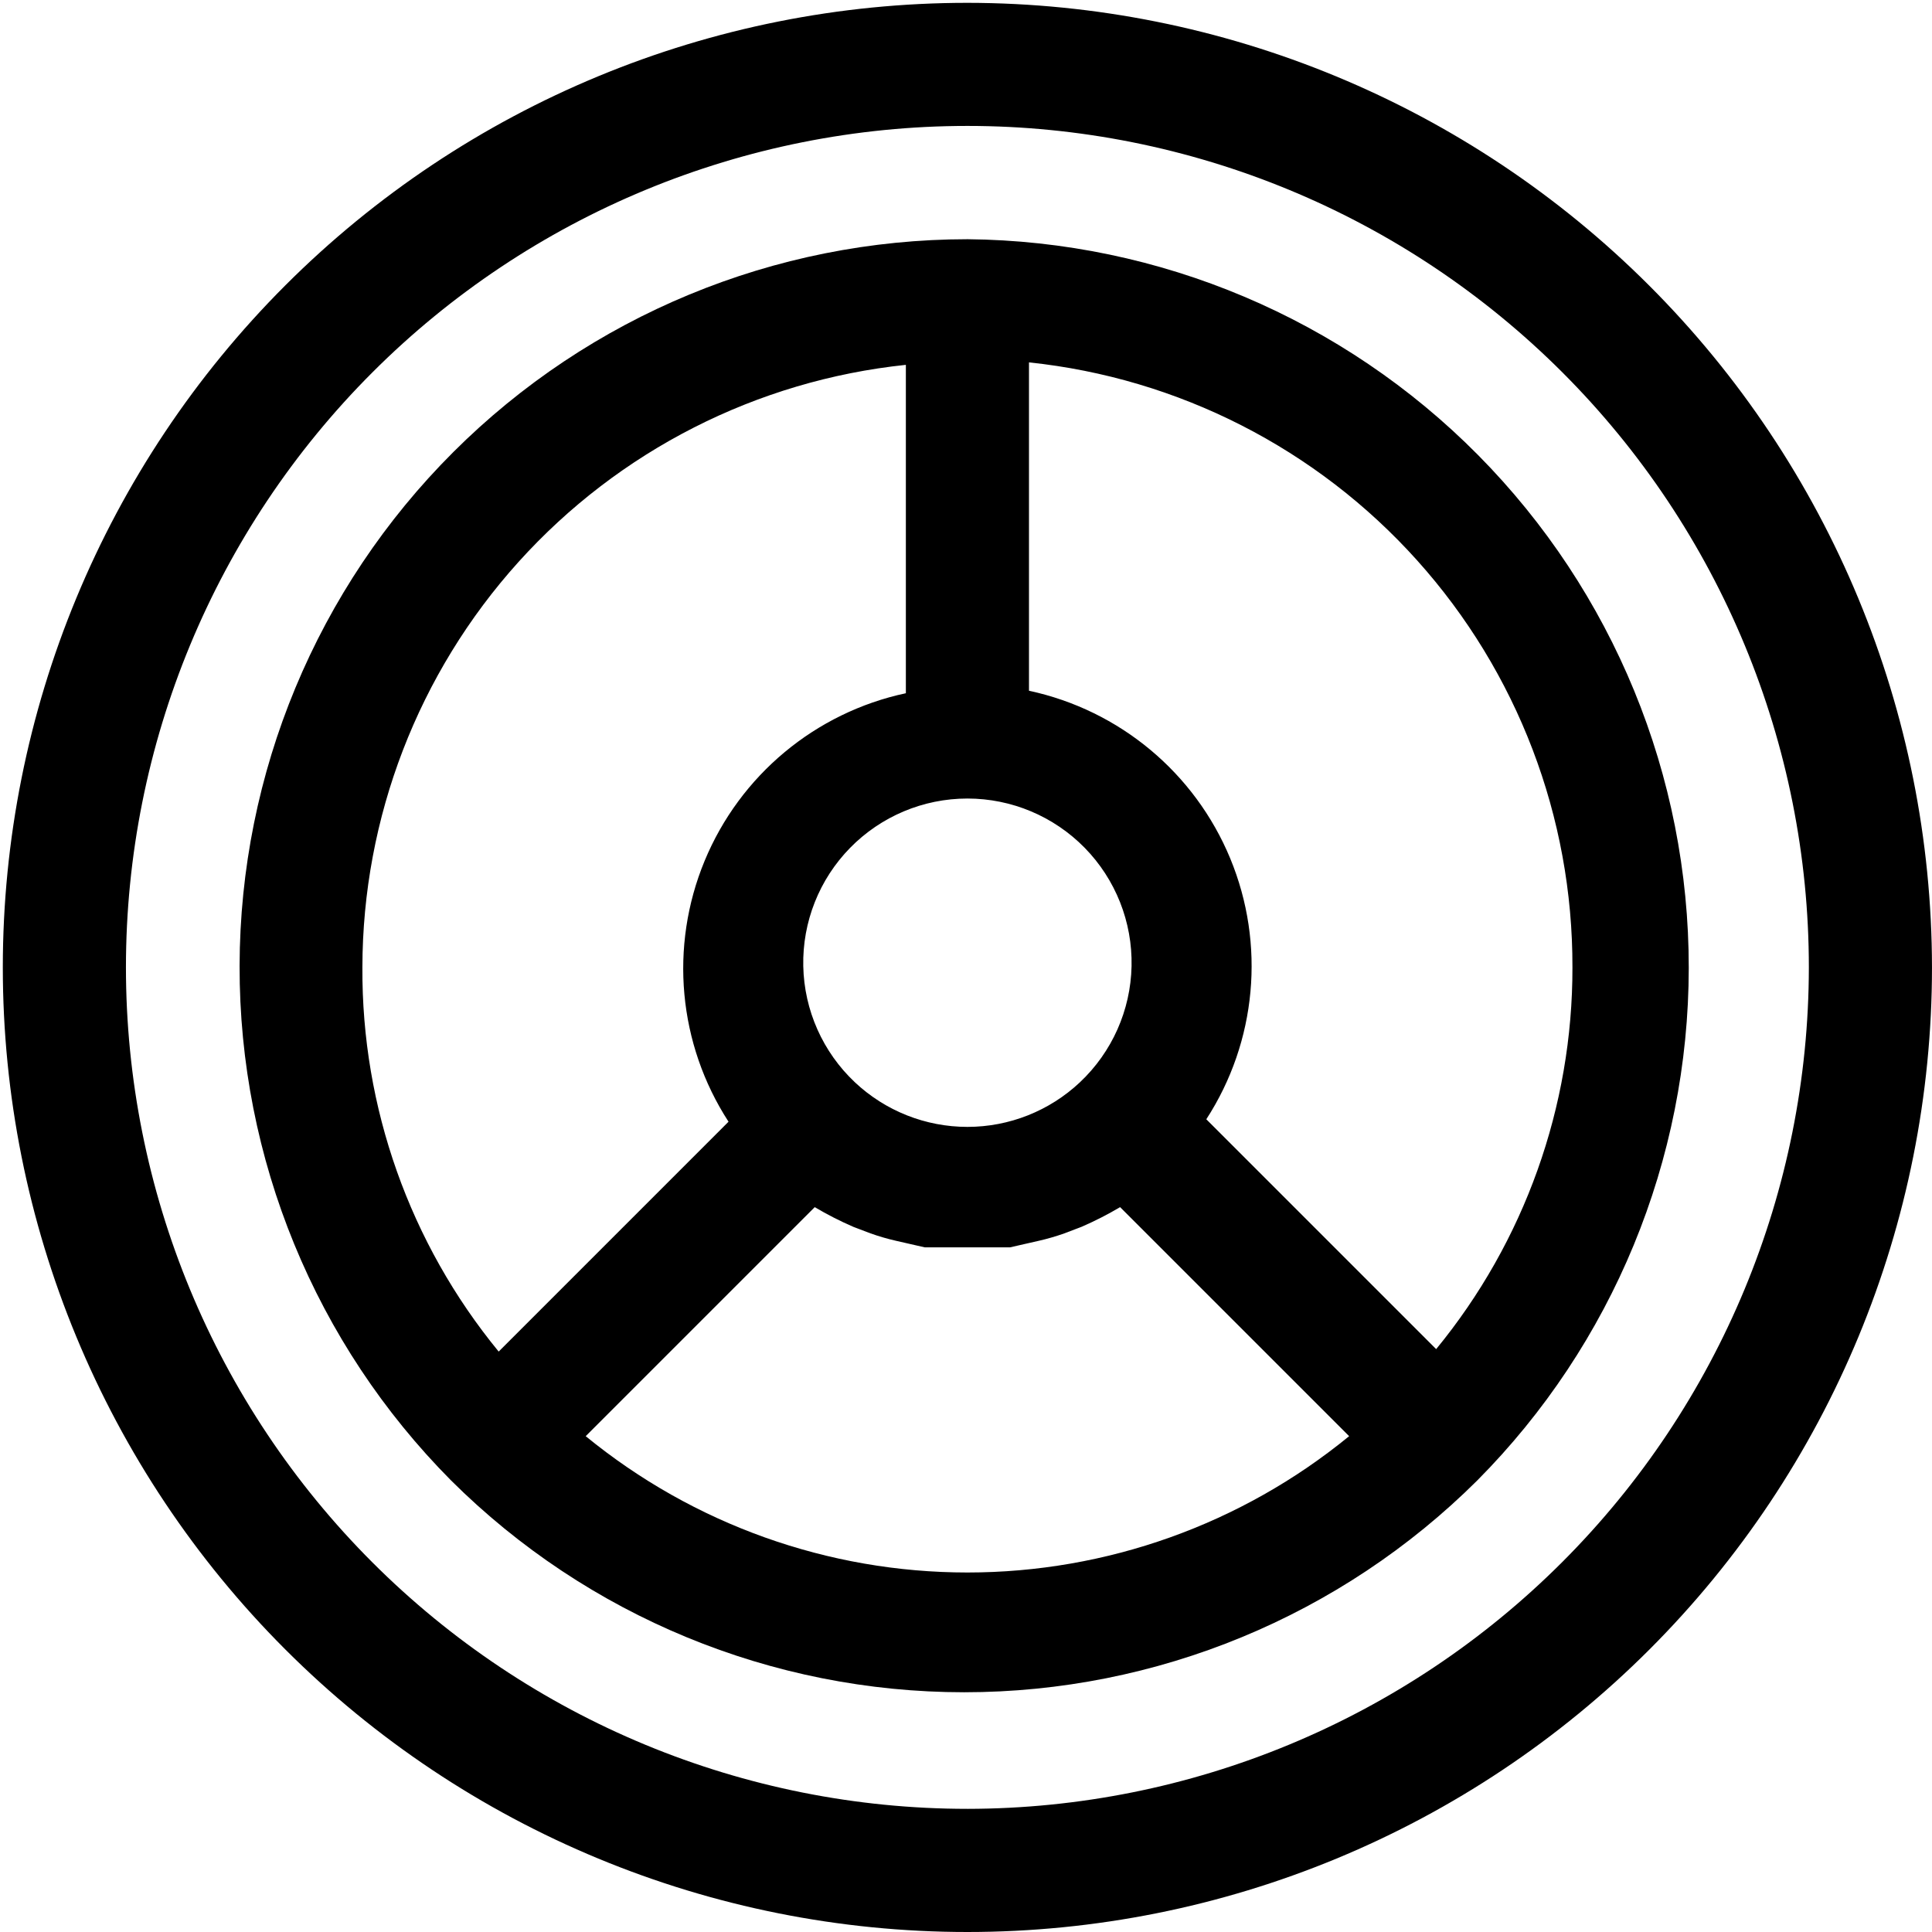
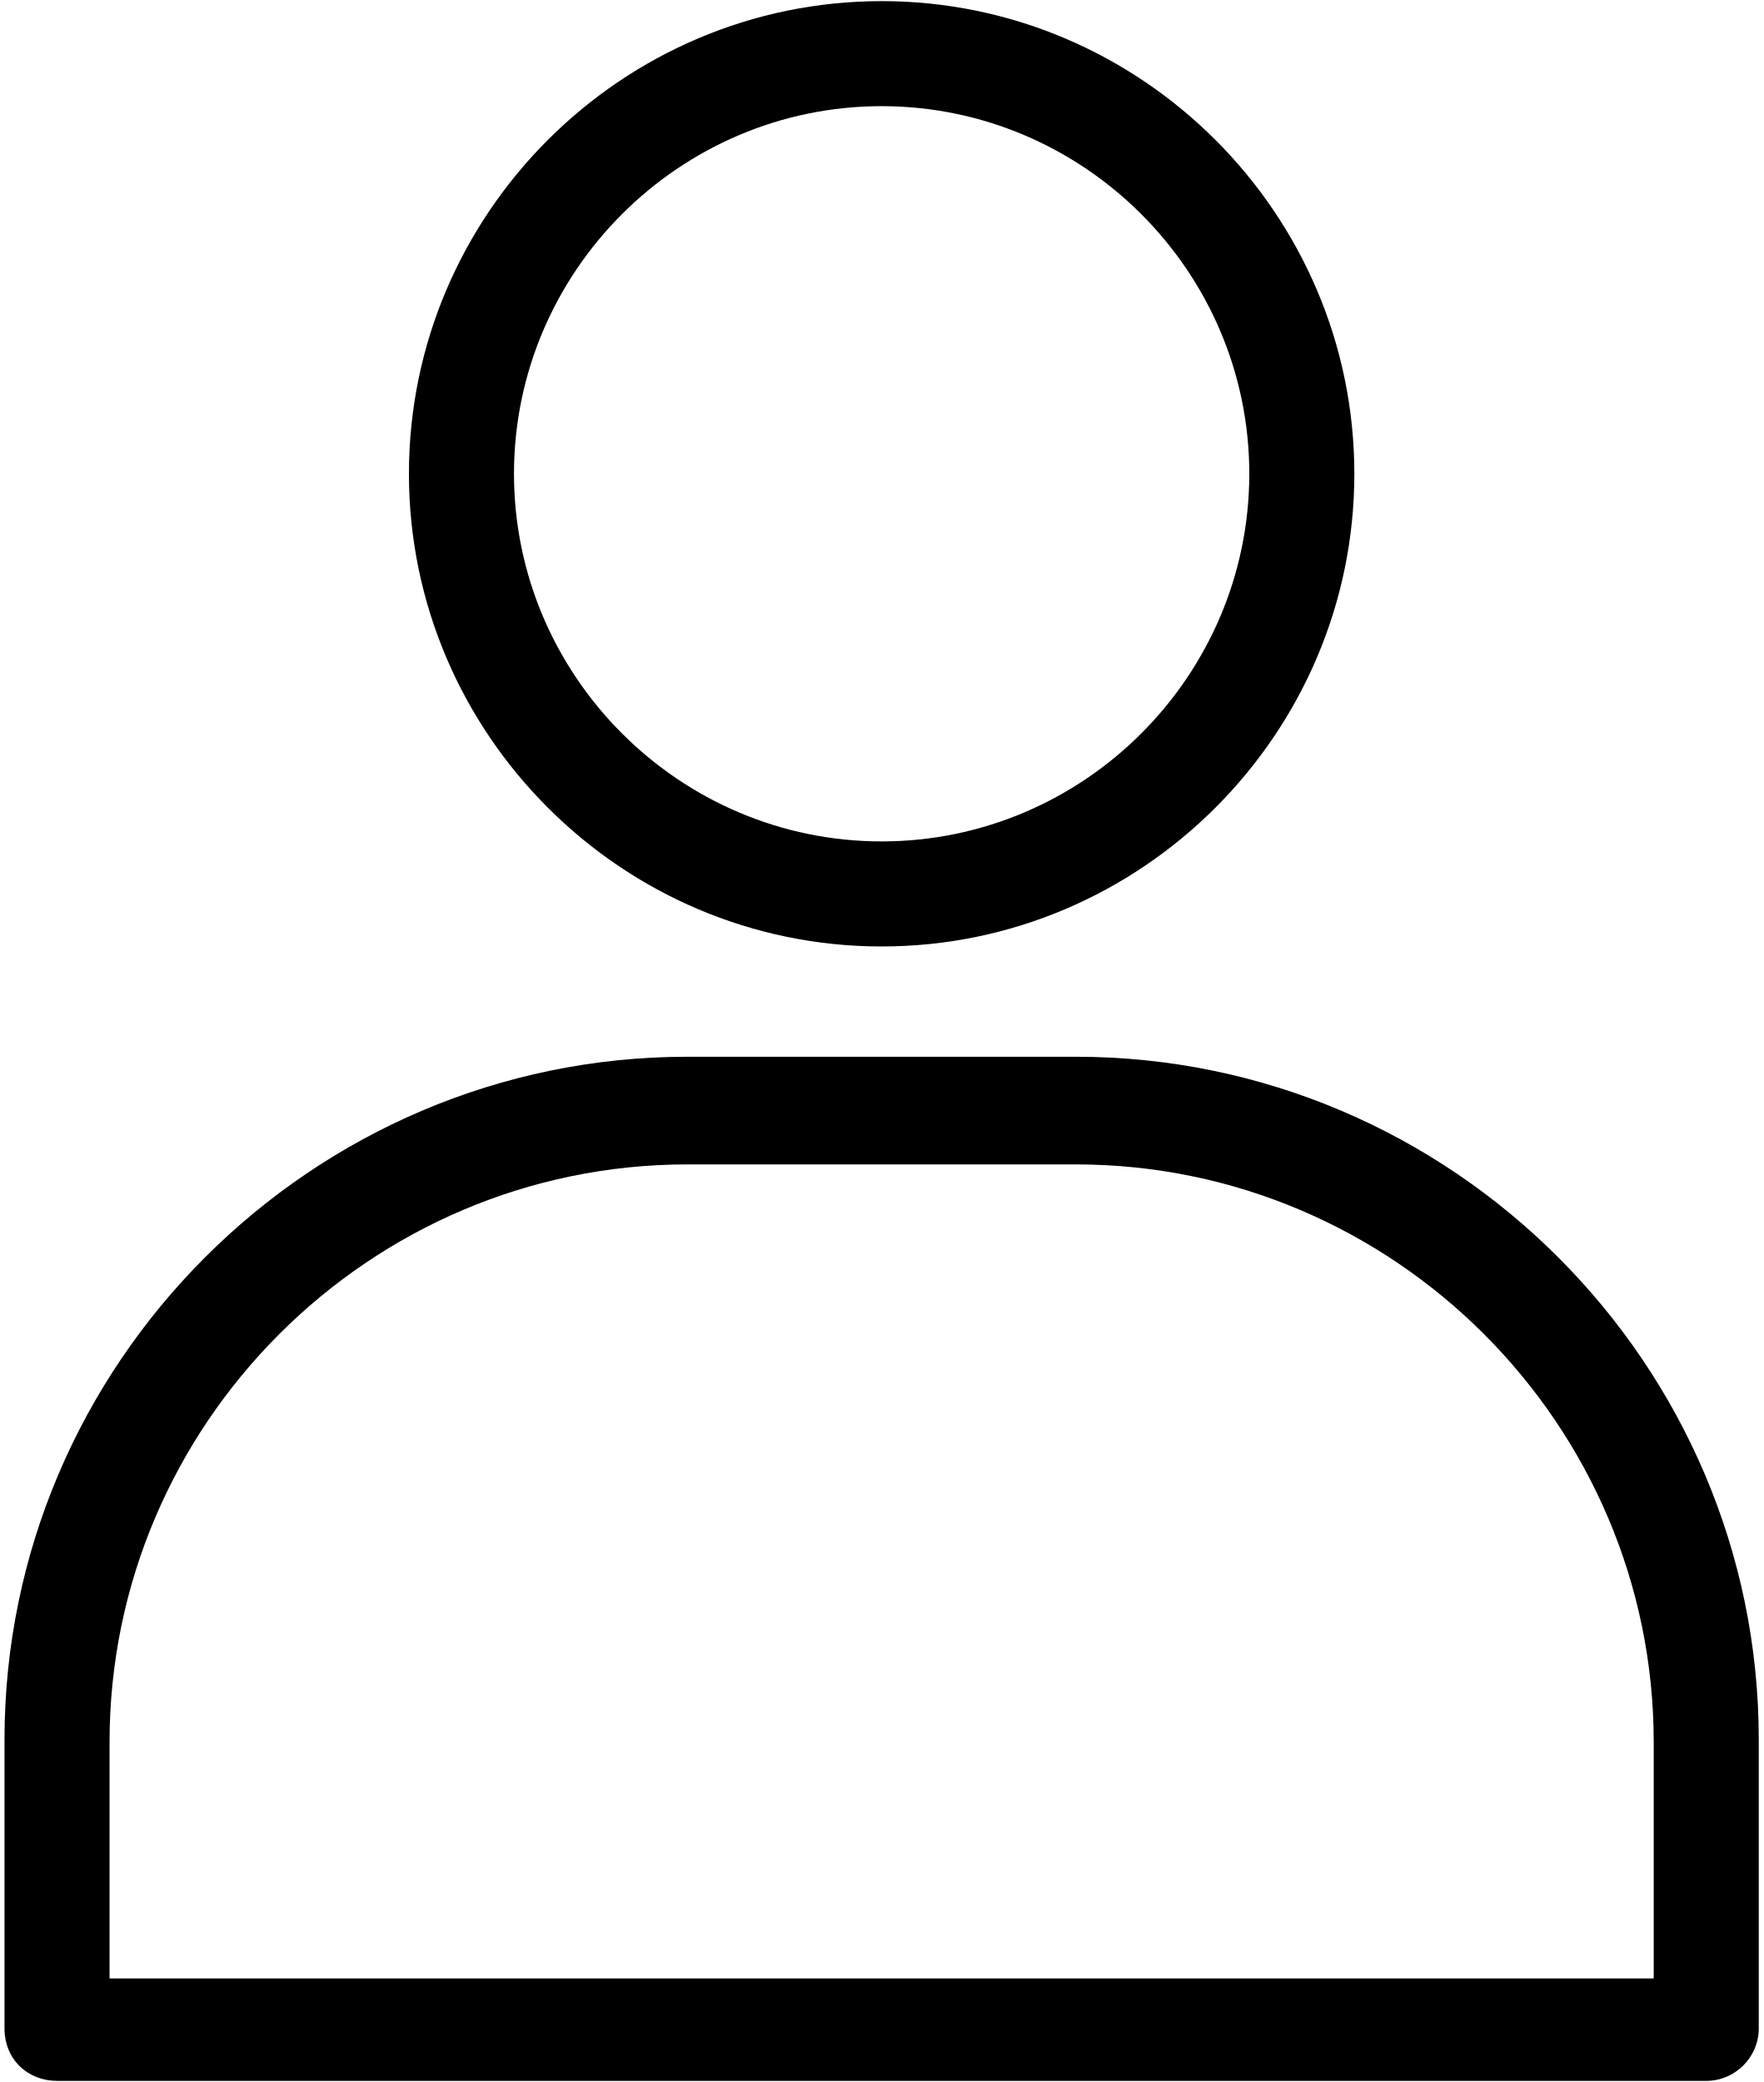
- <svg xmlns="http://www.w3.org/2000/svg" width="256" height="256" viewBox="0 0 256 256" fill="none">
-   <path d="M128.186 31.698C102.64 31.711 78.142 41.853 60.068 59.9C41.988 77.947 31.803 102.427 31.747 127.975C31.692 153.523 41.77 178.046 59.769 196.168C77.829 214.142 102.272 224.233 127.757 224.233C153.237 224.233 177.679 214.142 195.745 196.168C213.676 178.113 223.747 153.707 223.769 128.261C223.791 102.815 213.759 78.392 195.859 60.304C177.96 42.22 153.641 31.937 128.195 31.697L128.186 31.698ZM208.357 128.186C208.386 146.629 202.002 164.511 190.299 178.766L159.842 148.309C166.519 138.012 167.704 125.088 163.011 113.746C158.317 102.405 148.348 94.099 136.346 91.528V48.017C156.145 50.093 174.471 59.439 187.774 74.25C201.075 89.058 208.41 108.278 208.356 128.186H208.357ZM113.287 143.414H113.284C109.025 139.408 106.556 133.857 106.437 128.011C106.316 122.164 108.554 116.517 112.648 112.34C116.739 108.164 122.341 105.809 128.187 105.809C134.034 105.809 139.635 108.164 143.727 112.34C147.82 116.517 150.059 122.164 149.938 128.011C149.819 133.858 147.349 139.408 143.09 143.414C139.055 147.207 133.726 149.319 128.187 149.319C122.648 149.319 117.319 147.207 113.283 143.414H113.287ZM120.032 48.344V91.855H120.03C108.028 94.423 98.058 102.732 93.365 114.071C88.672 125.412 89.857 138.336 96.534 148.633L66.077 179.091C54.303 164.748 47.915 146.74 48.019 128.185C48.046 108.333 55.417 89.195 68.713 74.453C82.007 59.712 100.288 50.413 120.03 48.344H120.032ZM77.609 190.299L107.957 159.952H107.955C109.603 160.928 111.31 161.799 113.068 162.562L115.353 163.431C116.455 163.822 117.582 164.15 118.723 164.41L122.53 165.279H124.053H128.185H132.318H133.84L137.647 164.41H137.652C138.793 164.15 139.92 163.822 141.022 163.431L143.307 162.562C145.065 161.799 146.772 160.928 148.42 159.952L178.768 190.299C164.501 201.981 146.628 208.364 128.188 208.364C109.747 208.364 91.874 201.98 77.607 190.299H77.609Z" fill="black" />
-   <path d="M128.186 0.375C94.288 0.375 61.776 13.841 37.809 37.811C13.841 61.78 0.373 94.289 0.373 128.188C0.373 162.086 13.839 194.597 37.809 218.564C61.778 242.532 94.287 256 128.186 256C162.084 256 194.595 242.534 218.562 218.564C242.53 194.595 255.998 162.086 255.998 128.188C255.969 94.299 242.493 61.803 218.531 37.842C194.569 13.879 162.075 0.404 128.186 0.375V0.375ZM128.186 239.681C98.615 239.681 70.255 227.935 49.345 207.024C28.435 186.116 16.688 157.757 16.688 128.184C16.688 98.611 28.435 70.254 49.345 49.343C70.253 28.433 98.612 16.686 128.186 16.686C157.759 16.686 186.116 28.433 207.026 49.343C227.936 70.251 239.683 98.611 239.683 128.184C239.654 157.745 227.897 186.087 206.994 206.993C186.091 227.899 157.749 239.653 128.185 239.682L128.186 239.681Z" fill="black" />
+ <svg xmlns="http://www.w3.org/2000/svg" width="376" height="444" viewBox="0 0 376 444" fill="none">
+   <path d="M188.001 201.84C243.442 201.84 288.801 156.481 288.801 101.04C288.801 45.599 243.442 0.24 188.001 0.24C132.56 0.24 87.201 45.599 87.201 101.04C87.201 156.481 132.56 201.84 188.001 201.84ZM188.001 22.64C231.122 22.64 266.399 57.921 266.399 101.038C266.399 144.159 231.118 179.436 188.001 179.436C144.88 179.436 109.603 144.155 109.603 101.038C109.603 57.921 144.88 22.64 188.001 22.64Z" fill="black" />
+   <path d="M12.161 443.76H363.841C370.001 443.76 375.04 438.721 375.04 432.561V370.959C375.04 290.881 309.52 225.359 229.44 225.359H146.561C66.483 225.359 0.961 290.879 0.961 370.959V432.561C0.965 439.28 6.004 443.76 12.164 443.76H12.161ZM23.36 371.518C23.36 303.756 78.801 248.318 146.56 248.318H229.439C297.201 248.318 352.639 303.759 352.639 371.518V421.916L23.359 421.92L23.36 371.518Z" fill="black" />
</svg>
